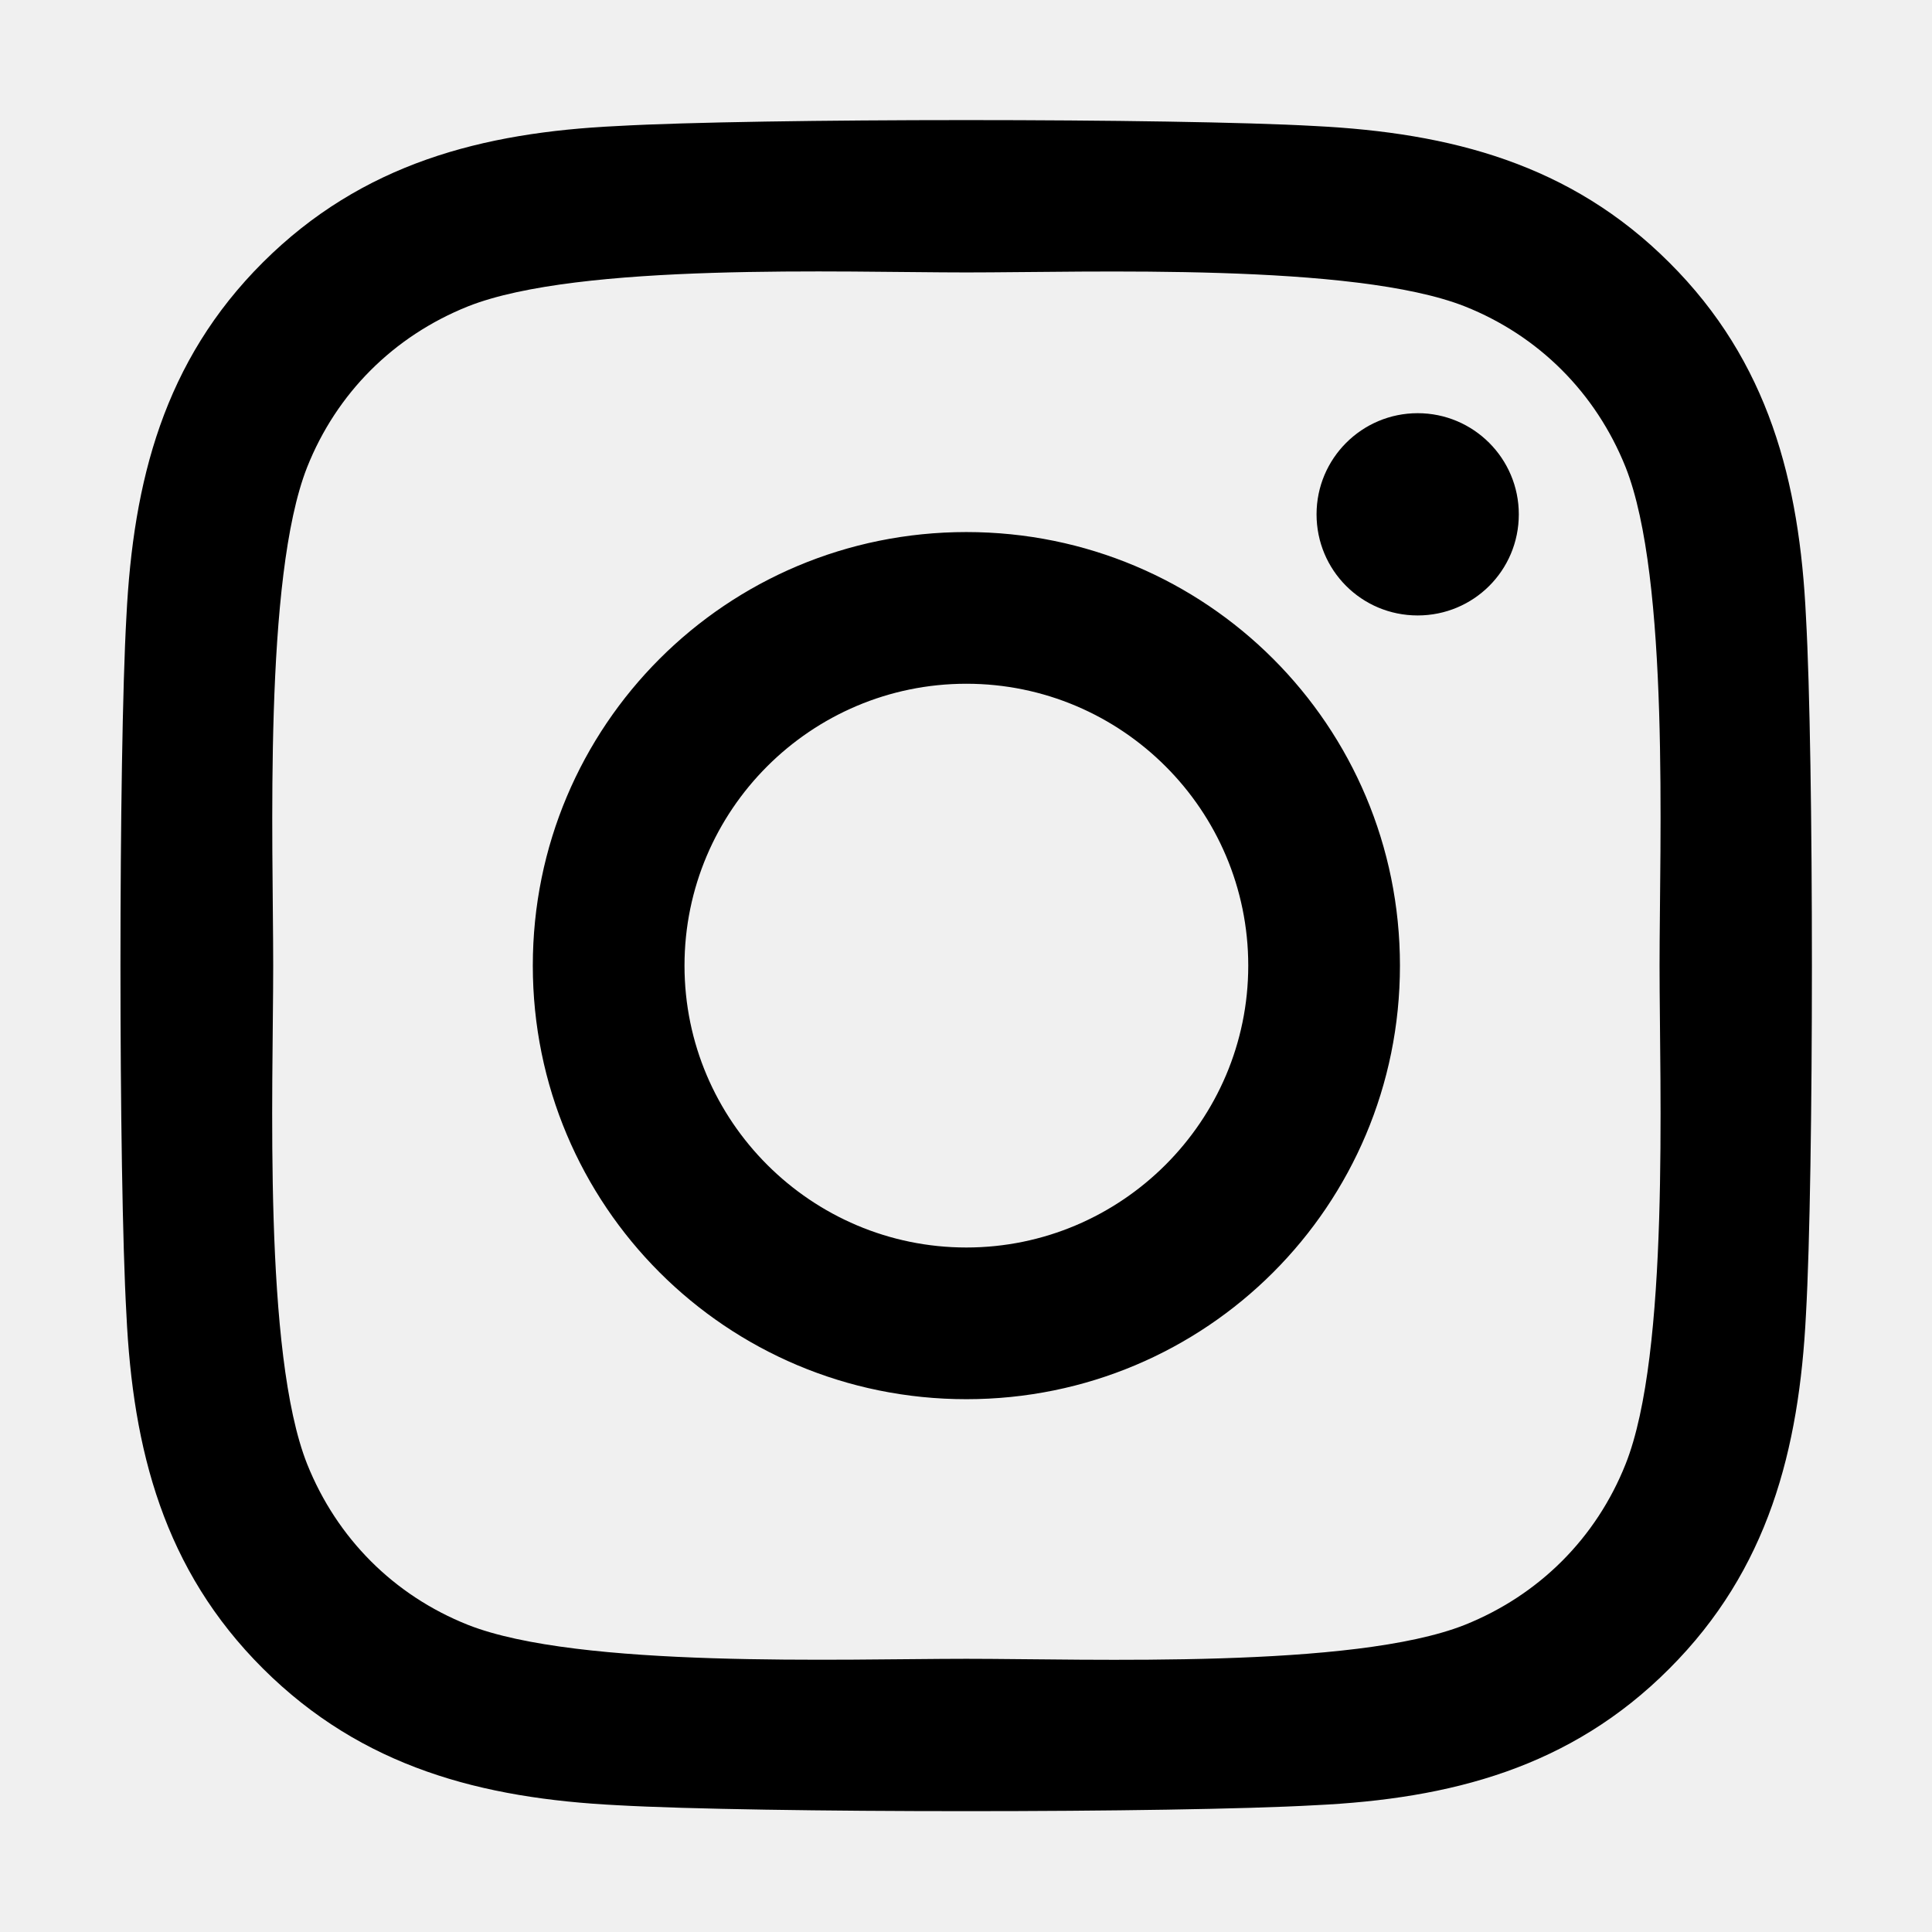
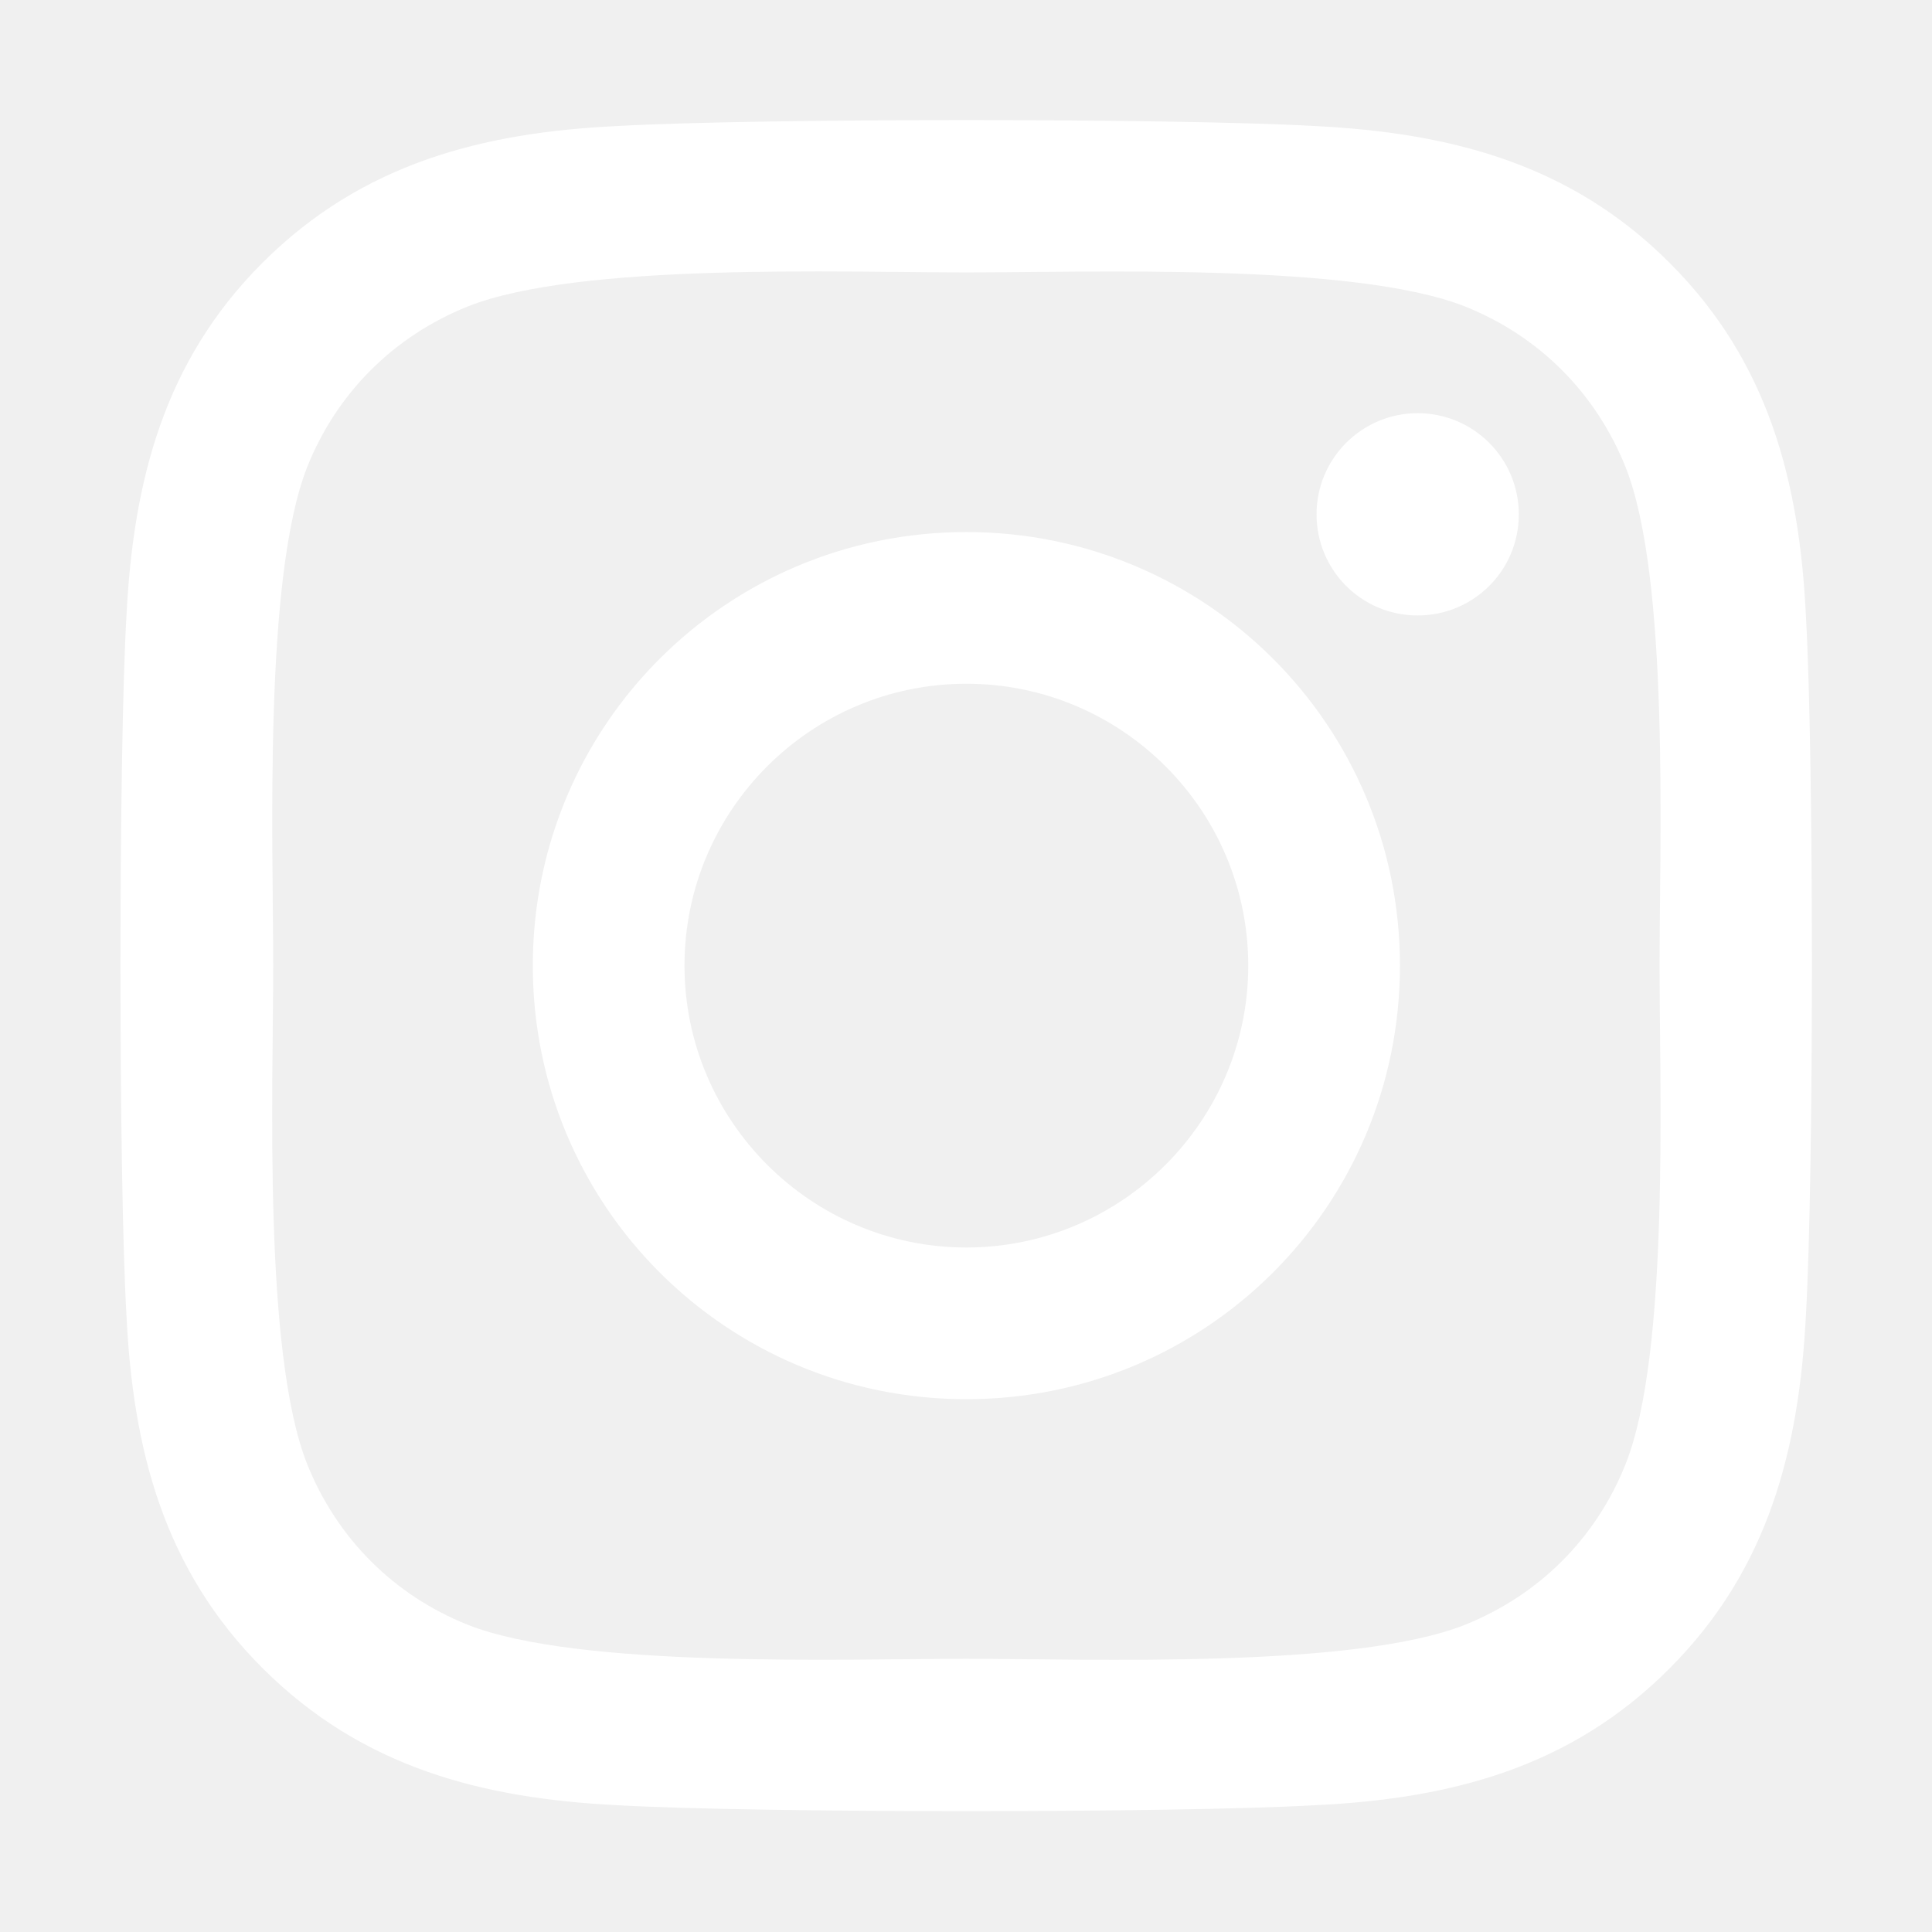
- <svg xmlns="http://www.w3.org/2000/svg" height="48" width="48" viewBox="0 0 448 512">
+ <svg xmlns="http://www.w3.org/2000/svg" height="30" width="30" fill="#fff" viewBox="0 0 448 512">
  <path d="M224.1 141c-63.6 0-114.9 51.3-114.9 114.9s51.3 114.9 114.9 114.9S339 319.5 339 255.9 287.7 141 224.1 141zm0 189.6c-41.1 0-74.7-33.5-74.7-74.7s33.5-74.7 74.7-74.7 74.7 33.5 74.7 74.7-33.6 74.7-74.7 74.7zm146.4-194.3c0 14.9-12 26.8-26.8 26.8-14.9 0-26.8-12-26.8-26.8s12-26.8 26.8-26.8 26.8 12 26.8 26.8zm76.1 27.2c-1.7-35.9-9.9-67.7-36.2-93.9-26.2-26.2-58-34.4-93.9-36.2-37-2.1-147.9-2.1-184.9 0-35.8 1.7-67.6 9.9-93.9 36.1s-34.4 58-36.2 93.9c-2.1 37-2.1 147.9 0 184.9 1.7 35.9 9.9 67.7 36.2 93.9s58 34.4 93.9 36.2c37 2.1 147.9 2.1 184.9 0 35.9-1.7 67.7-9.9 93.9-36.2 26.2-26.2 34.4-58 36.2-93.9 2.1-37 2.1-147.8 0-184.8zM398.8 388c-7.8 19.6-22.9 34.7-42.6 42.6-29.5 11.7-99.5 9-132.1 9s-102.7 2.6-132.1-9c-19.6-7.8-34.7-22.9-42.6-42.6-11.7-29.5-9-99.5-9-132.1s-2.6-102.7 9-132.1c7.8-19.6 22.9-34.7 42.6-42.6 29.5-11.7 99.5-9 132.1-9s102.7-2.6 132.1 9c19.6 7.8 34.7 22.9 42.6 42.6 11.7 29.5 9 99.5 9 132.1s2.7 102.7-9 132.1z" />
</svg>
